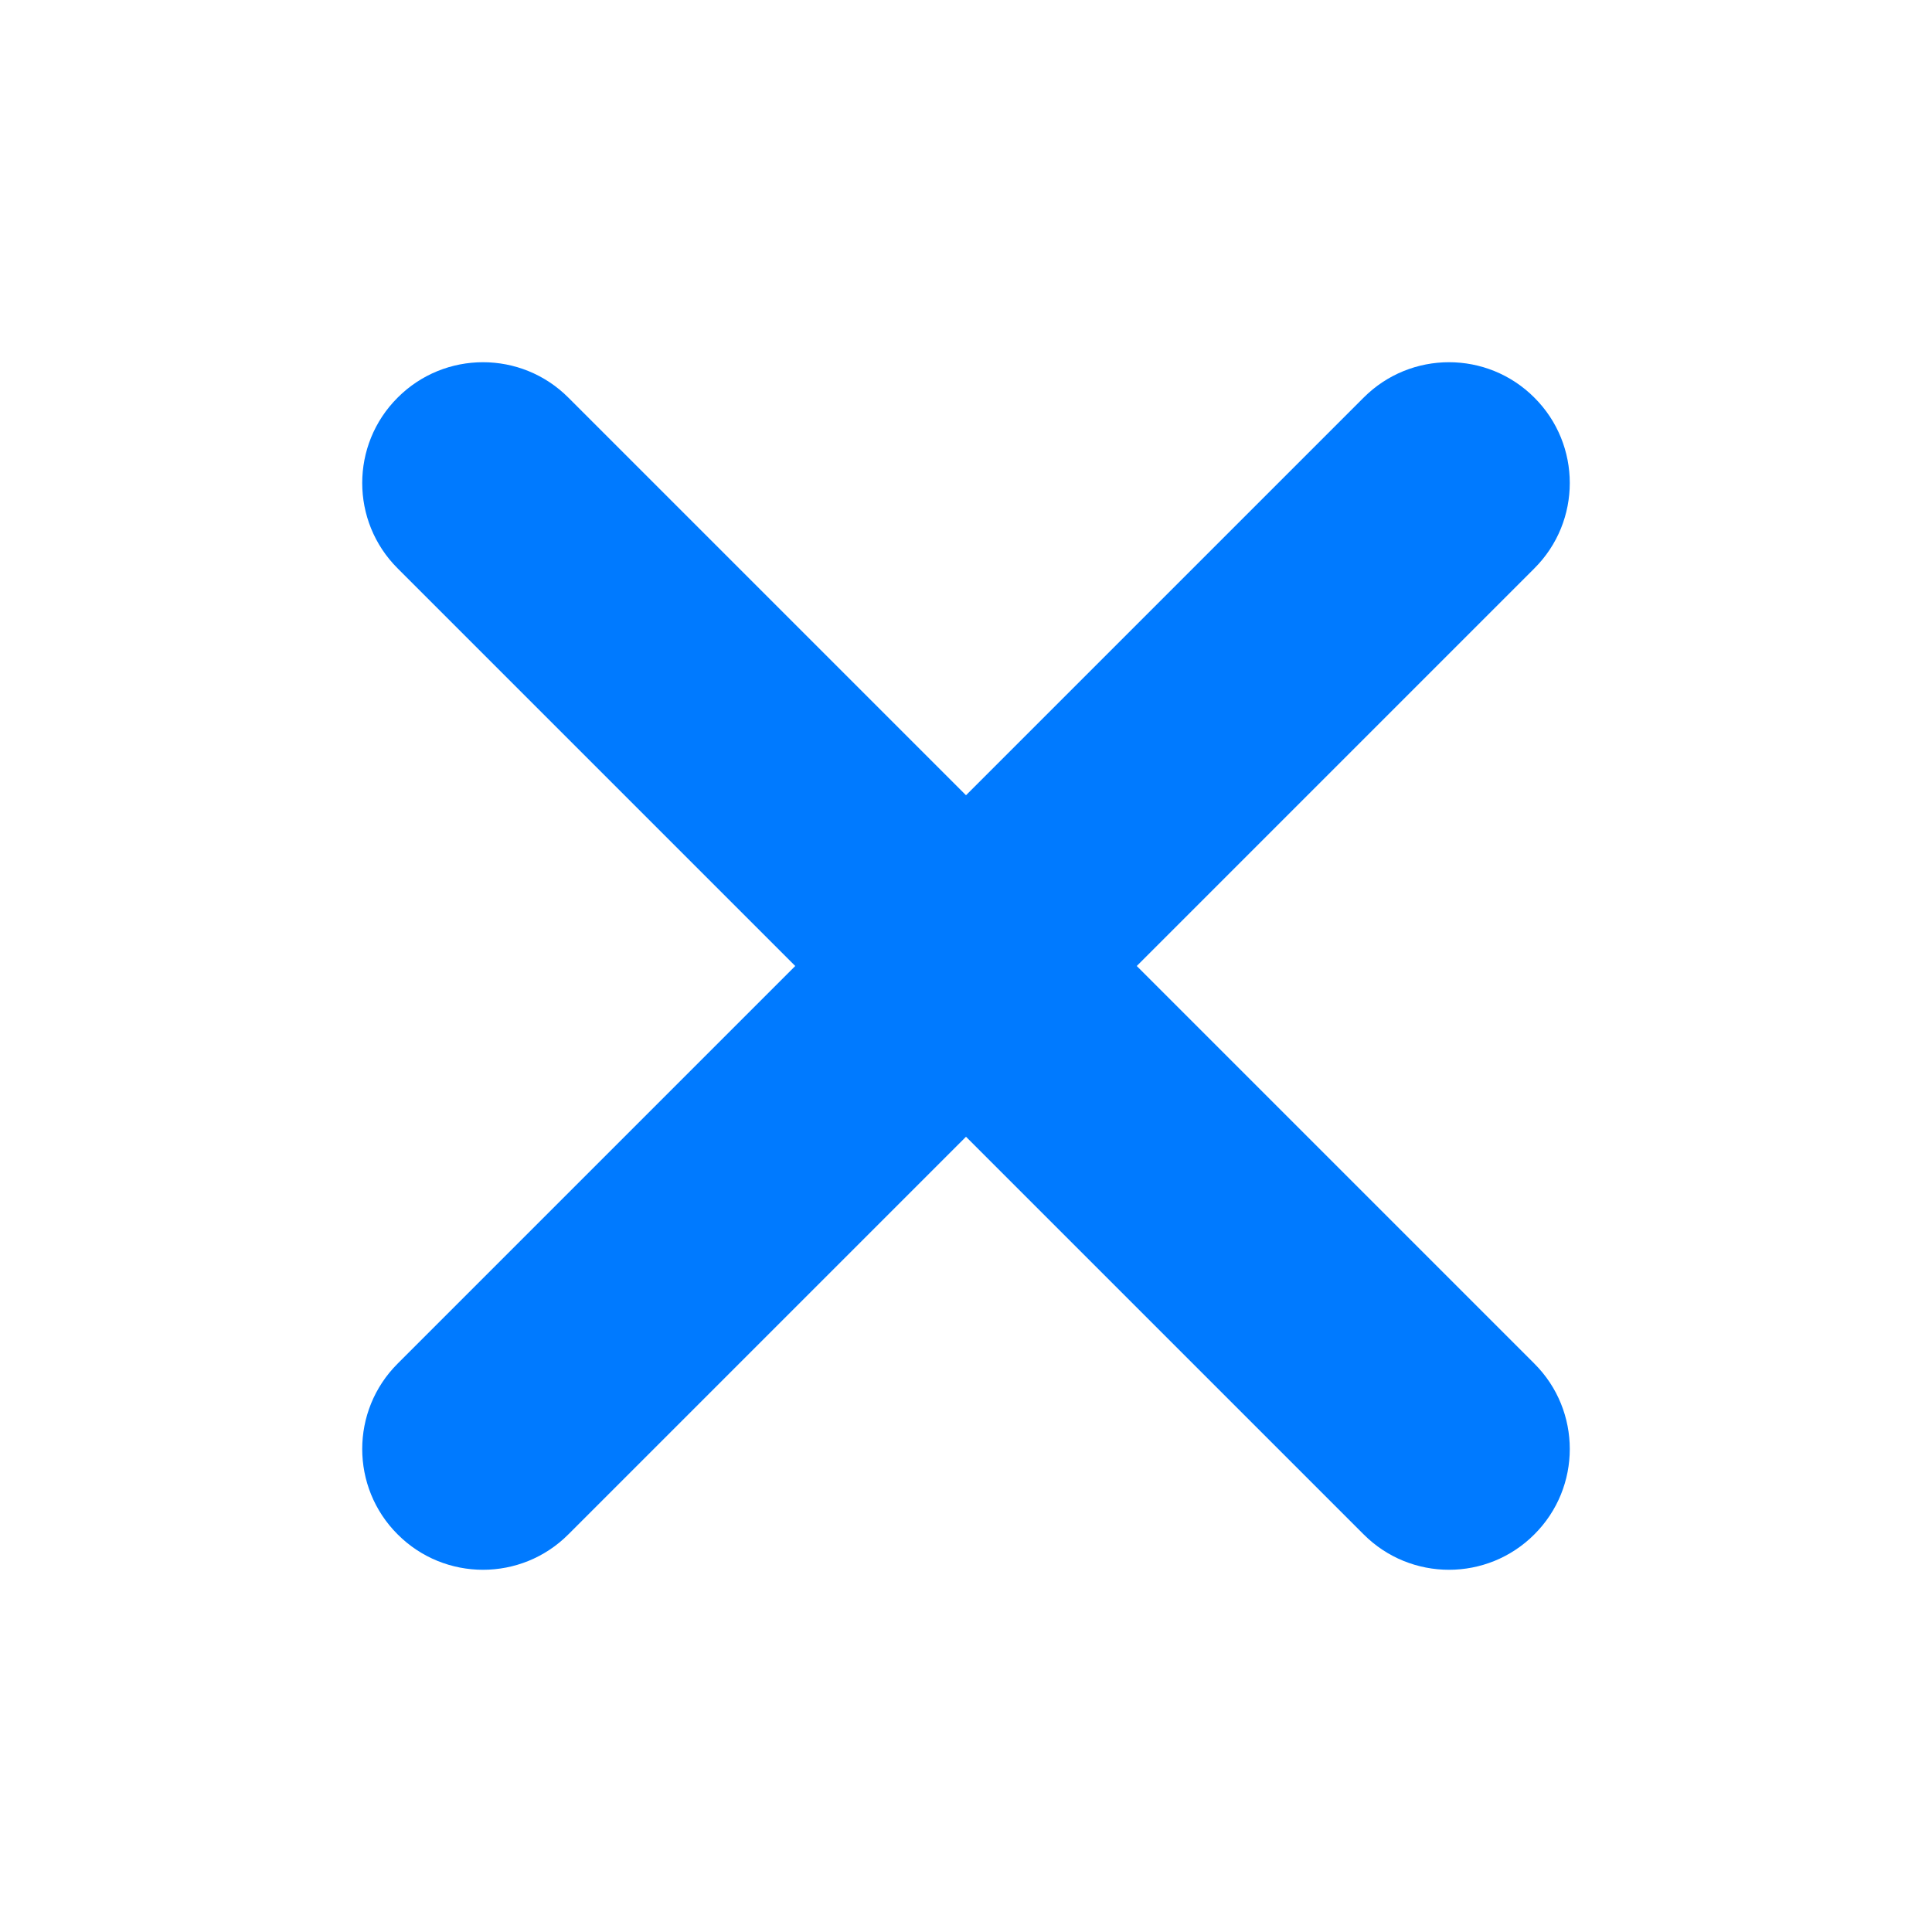
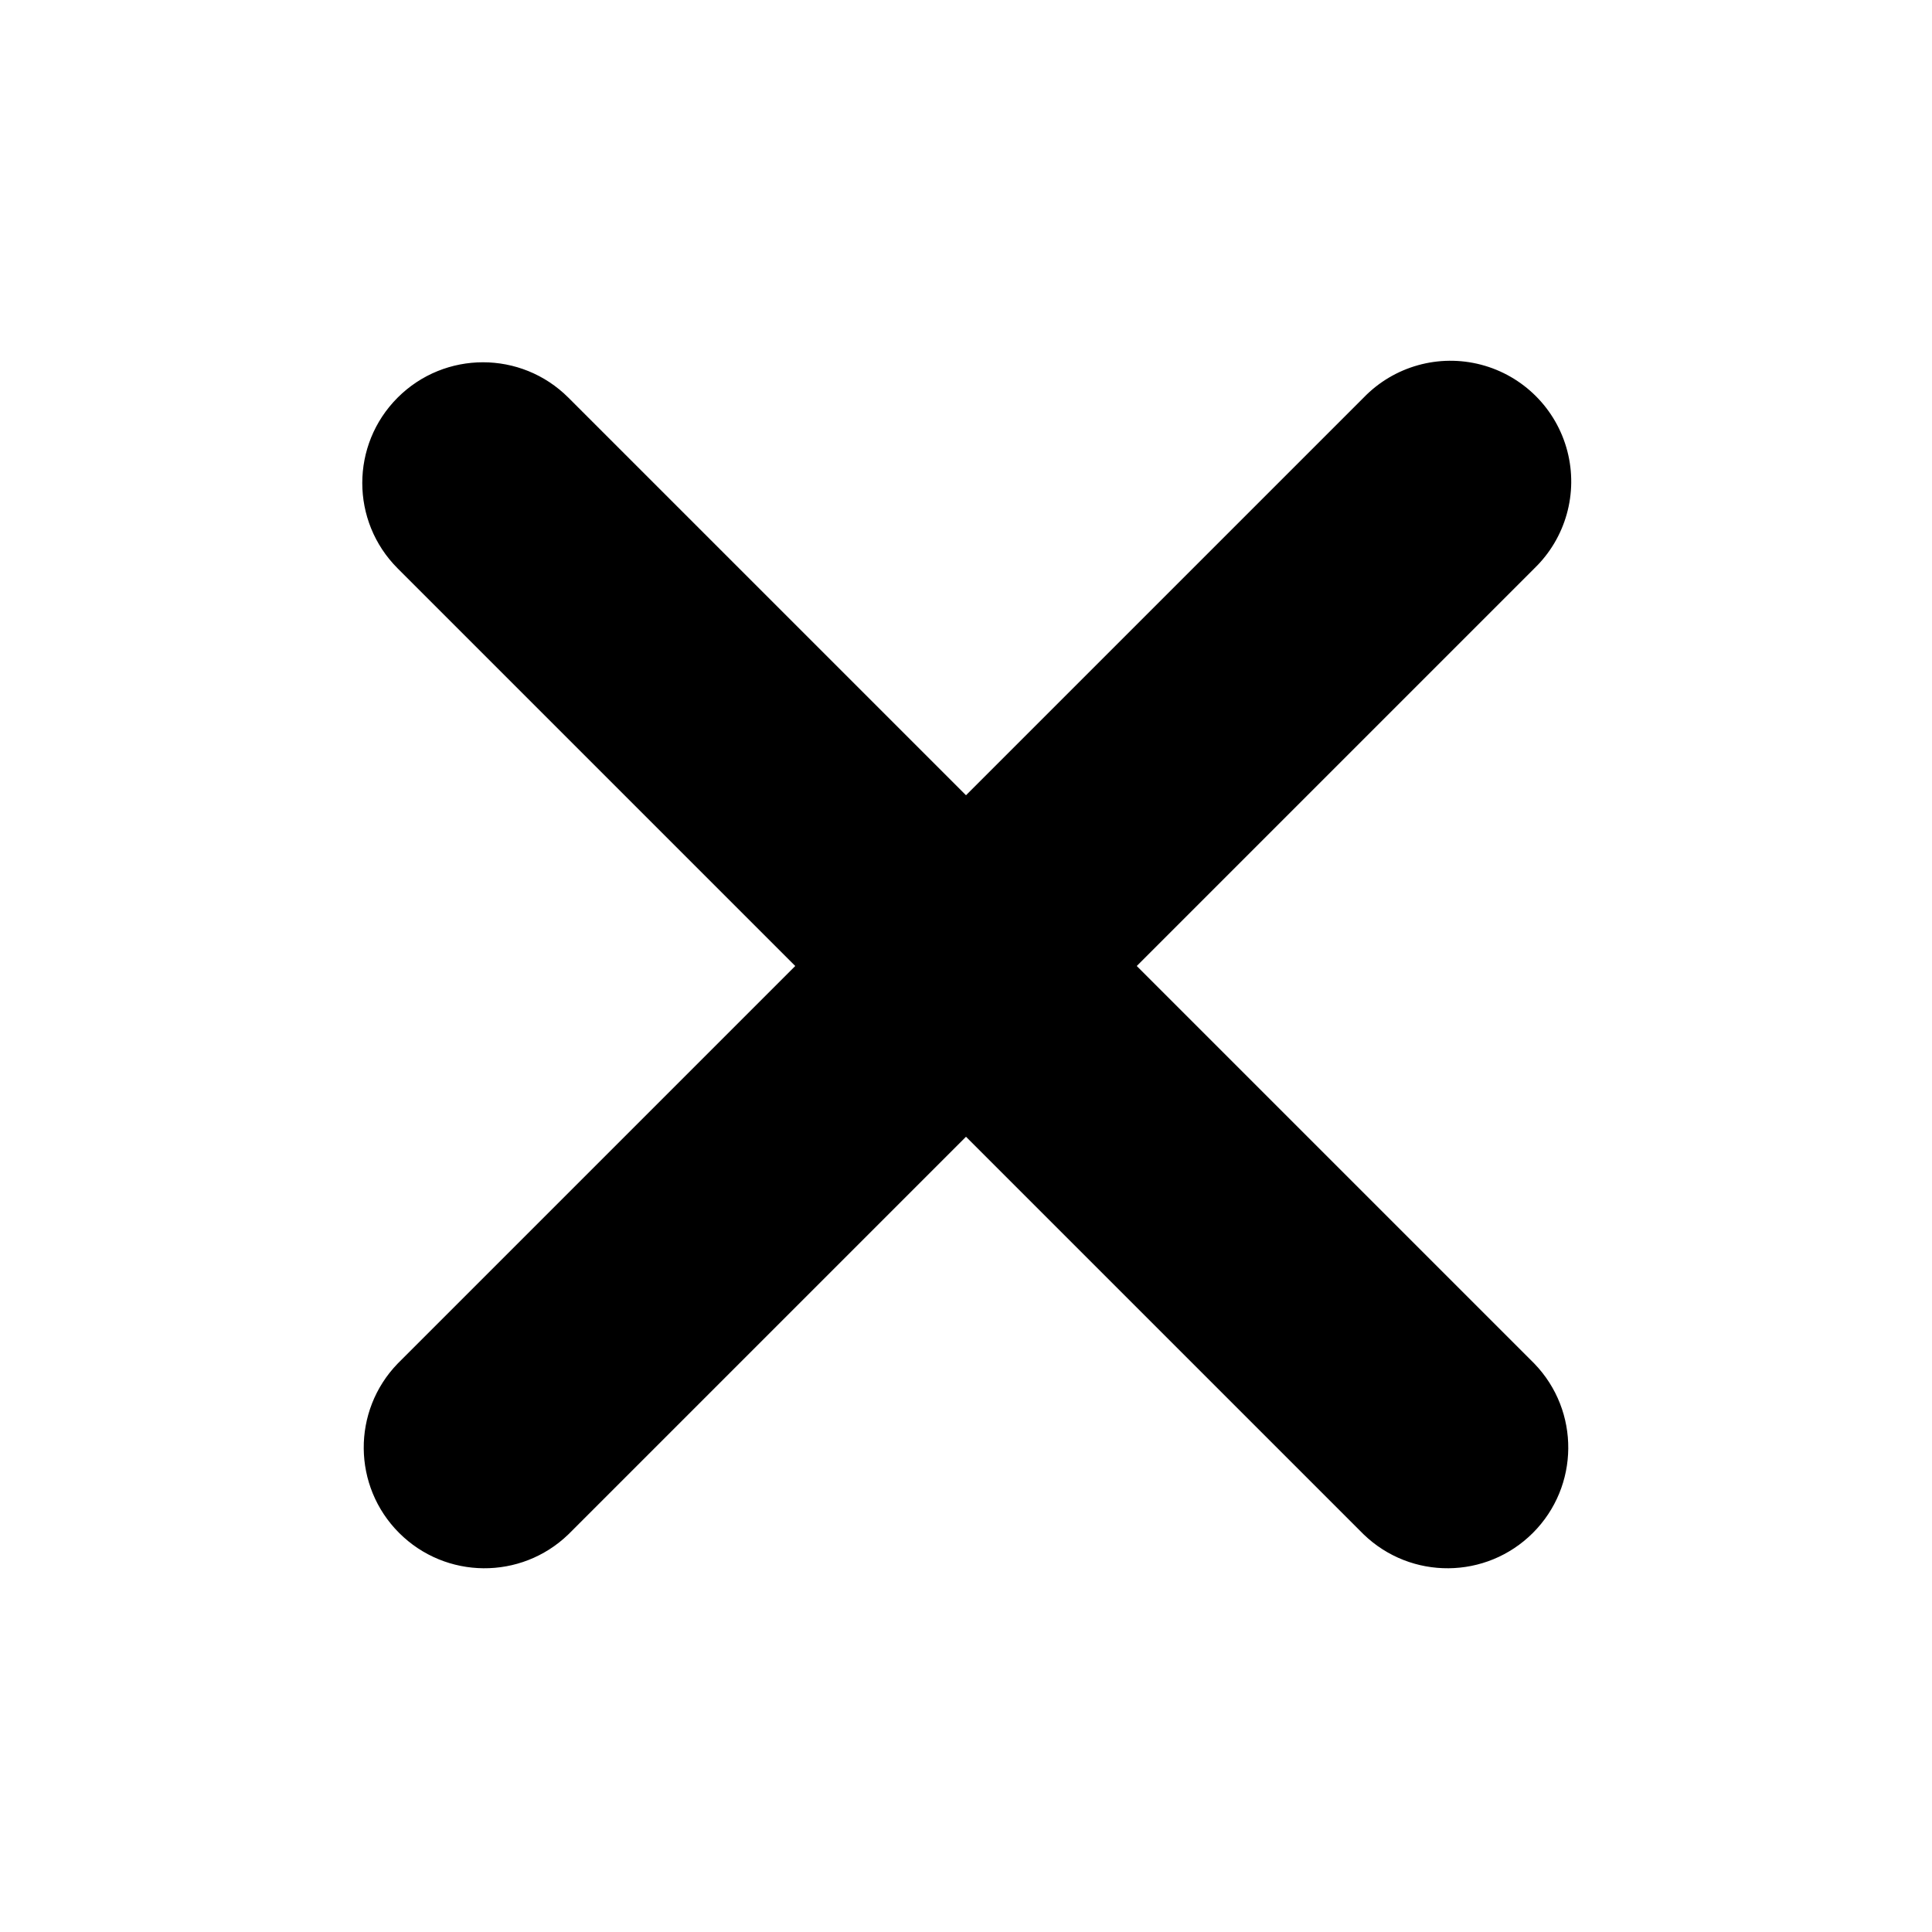
- <svg xmlns="http://www.w3.org/2000/svg" width="16" height="16" viewBox="0 0 16 16" fill="none">
-   <path fill-rule="evenodd" clip-rule="evenodd" d="M3.293 3.293C3.683 2.902 4.317 2.902 4.707 3.293L8 6.586L11.293 3.293C11.683 2.902 12.317 2.902 12.707 3.293C13.098 3.683 13.098 4.317 12.707 4.707L9.414 8L12.707 11.293C13.098 11.683 13.098 12.317 12.707 12.707C12.317 13.098 11.683 13.098 11.293 12.707L8 9.414L4.707 12.707C4.317 13.098 3.683 13.098 3.293 12.707C2.902 12.317 2.902 11.683 3.293 11.293L6.586 8L3.293 4.707C2.902 4.317 2.902 3.683 3.293 3.293Z" fill="#007AFF" />
+ <svg xmlns="http://www.w3.org/2000/svg" width="16" height="16" fill="none">
+   <path fill="currentColor" fill-rule="evenodd" d="M3.293 3.293a1 1 0 0 1 1.414 0L8 6.586l3.293-3.293a1 1 0 1 1 1.414 1.414L9.414 8l3.293 3.293a1 1 0 0 1-1.414 1.414L8 9.414l-3.293 3.293a1 1 0 0 1-1.414-1.414L6.586 8 3.293 4.707a1 1 0 0 1 0-1.414" clip-rule="evenodd" />
</svg>
